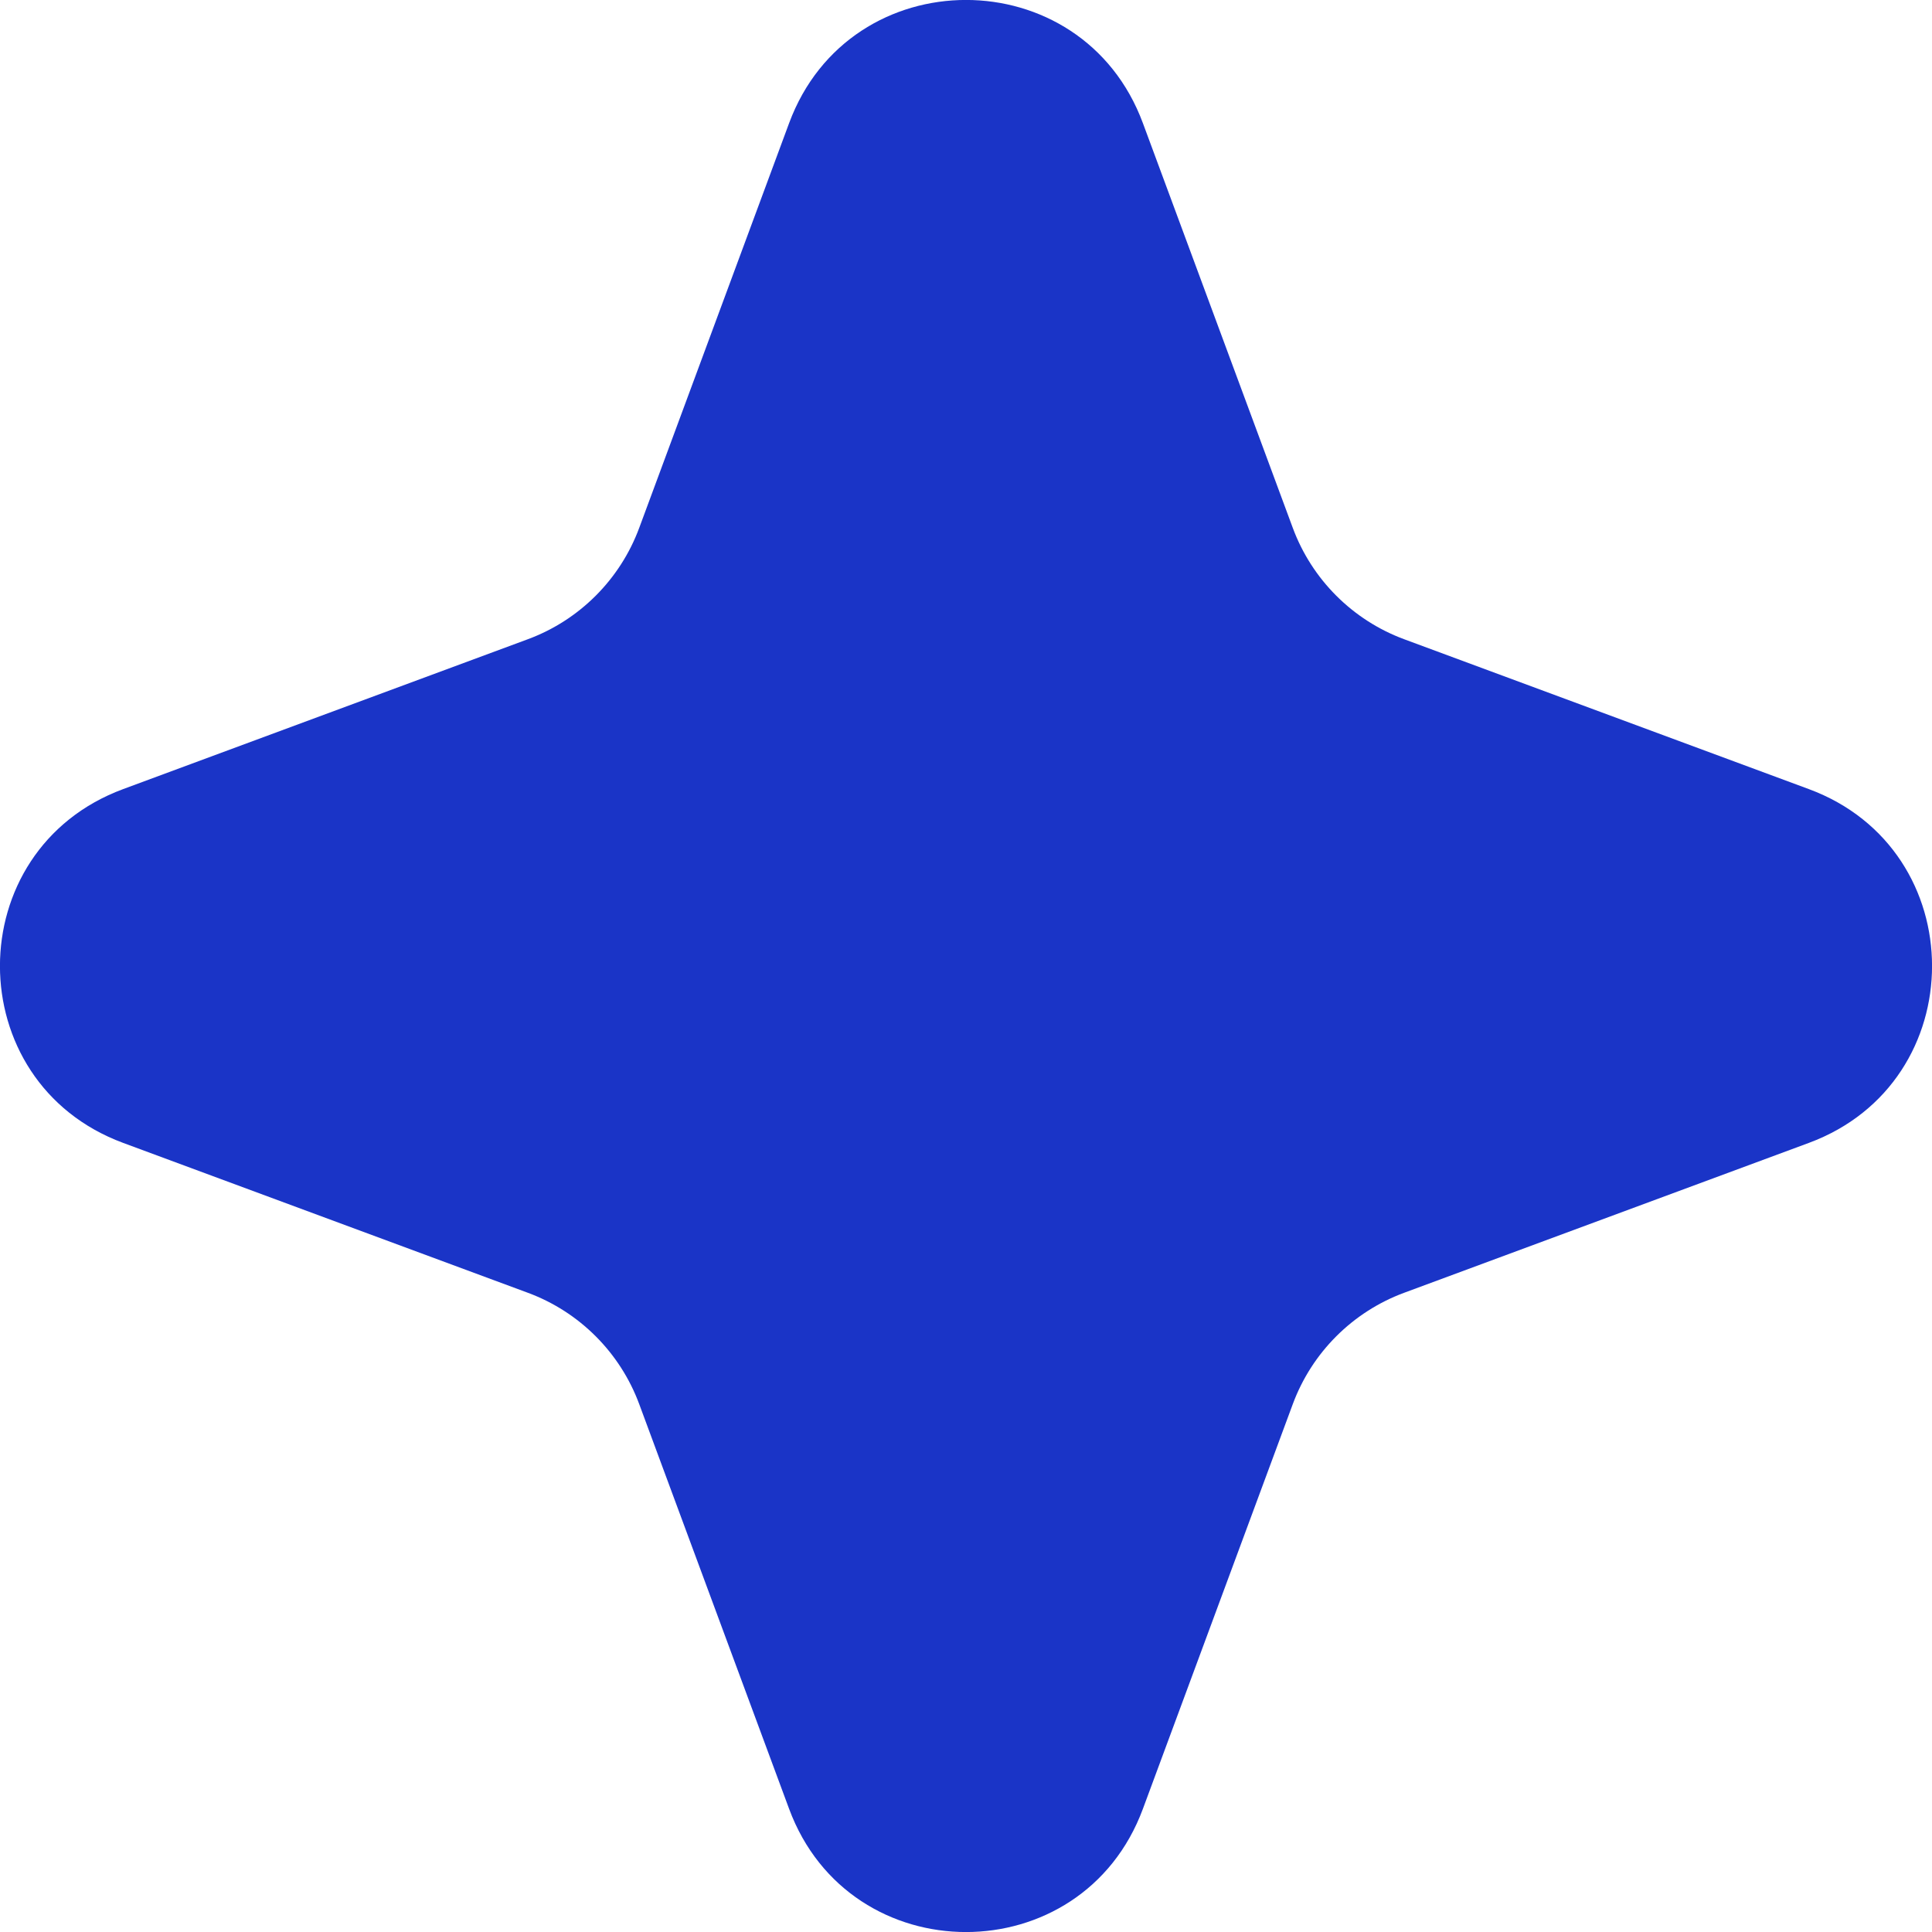
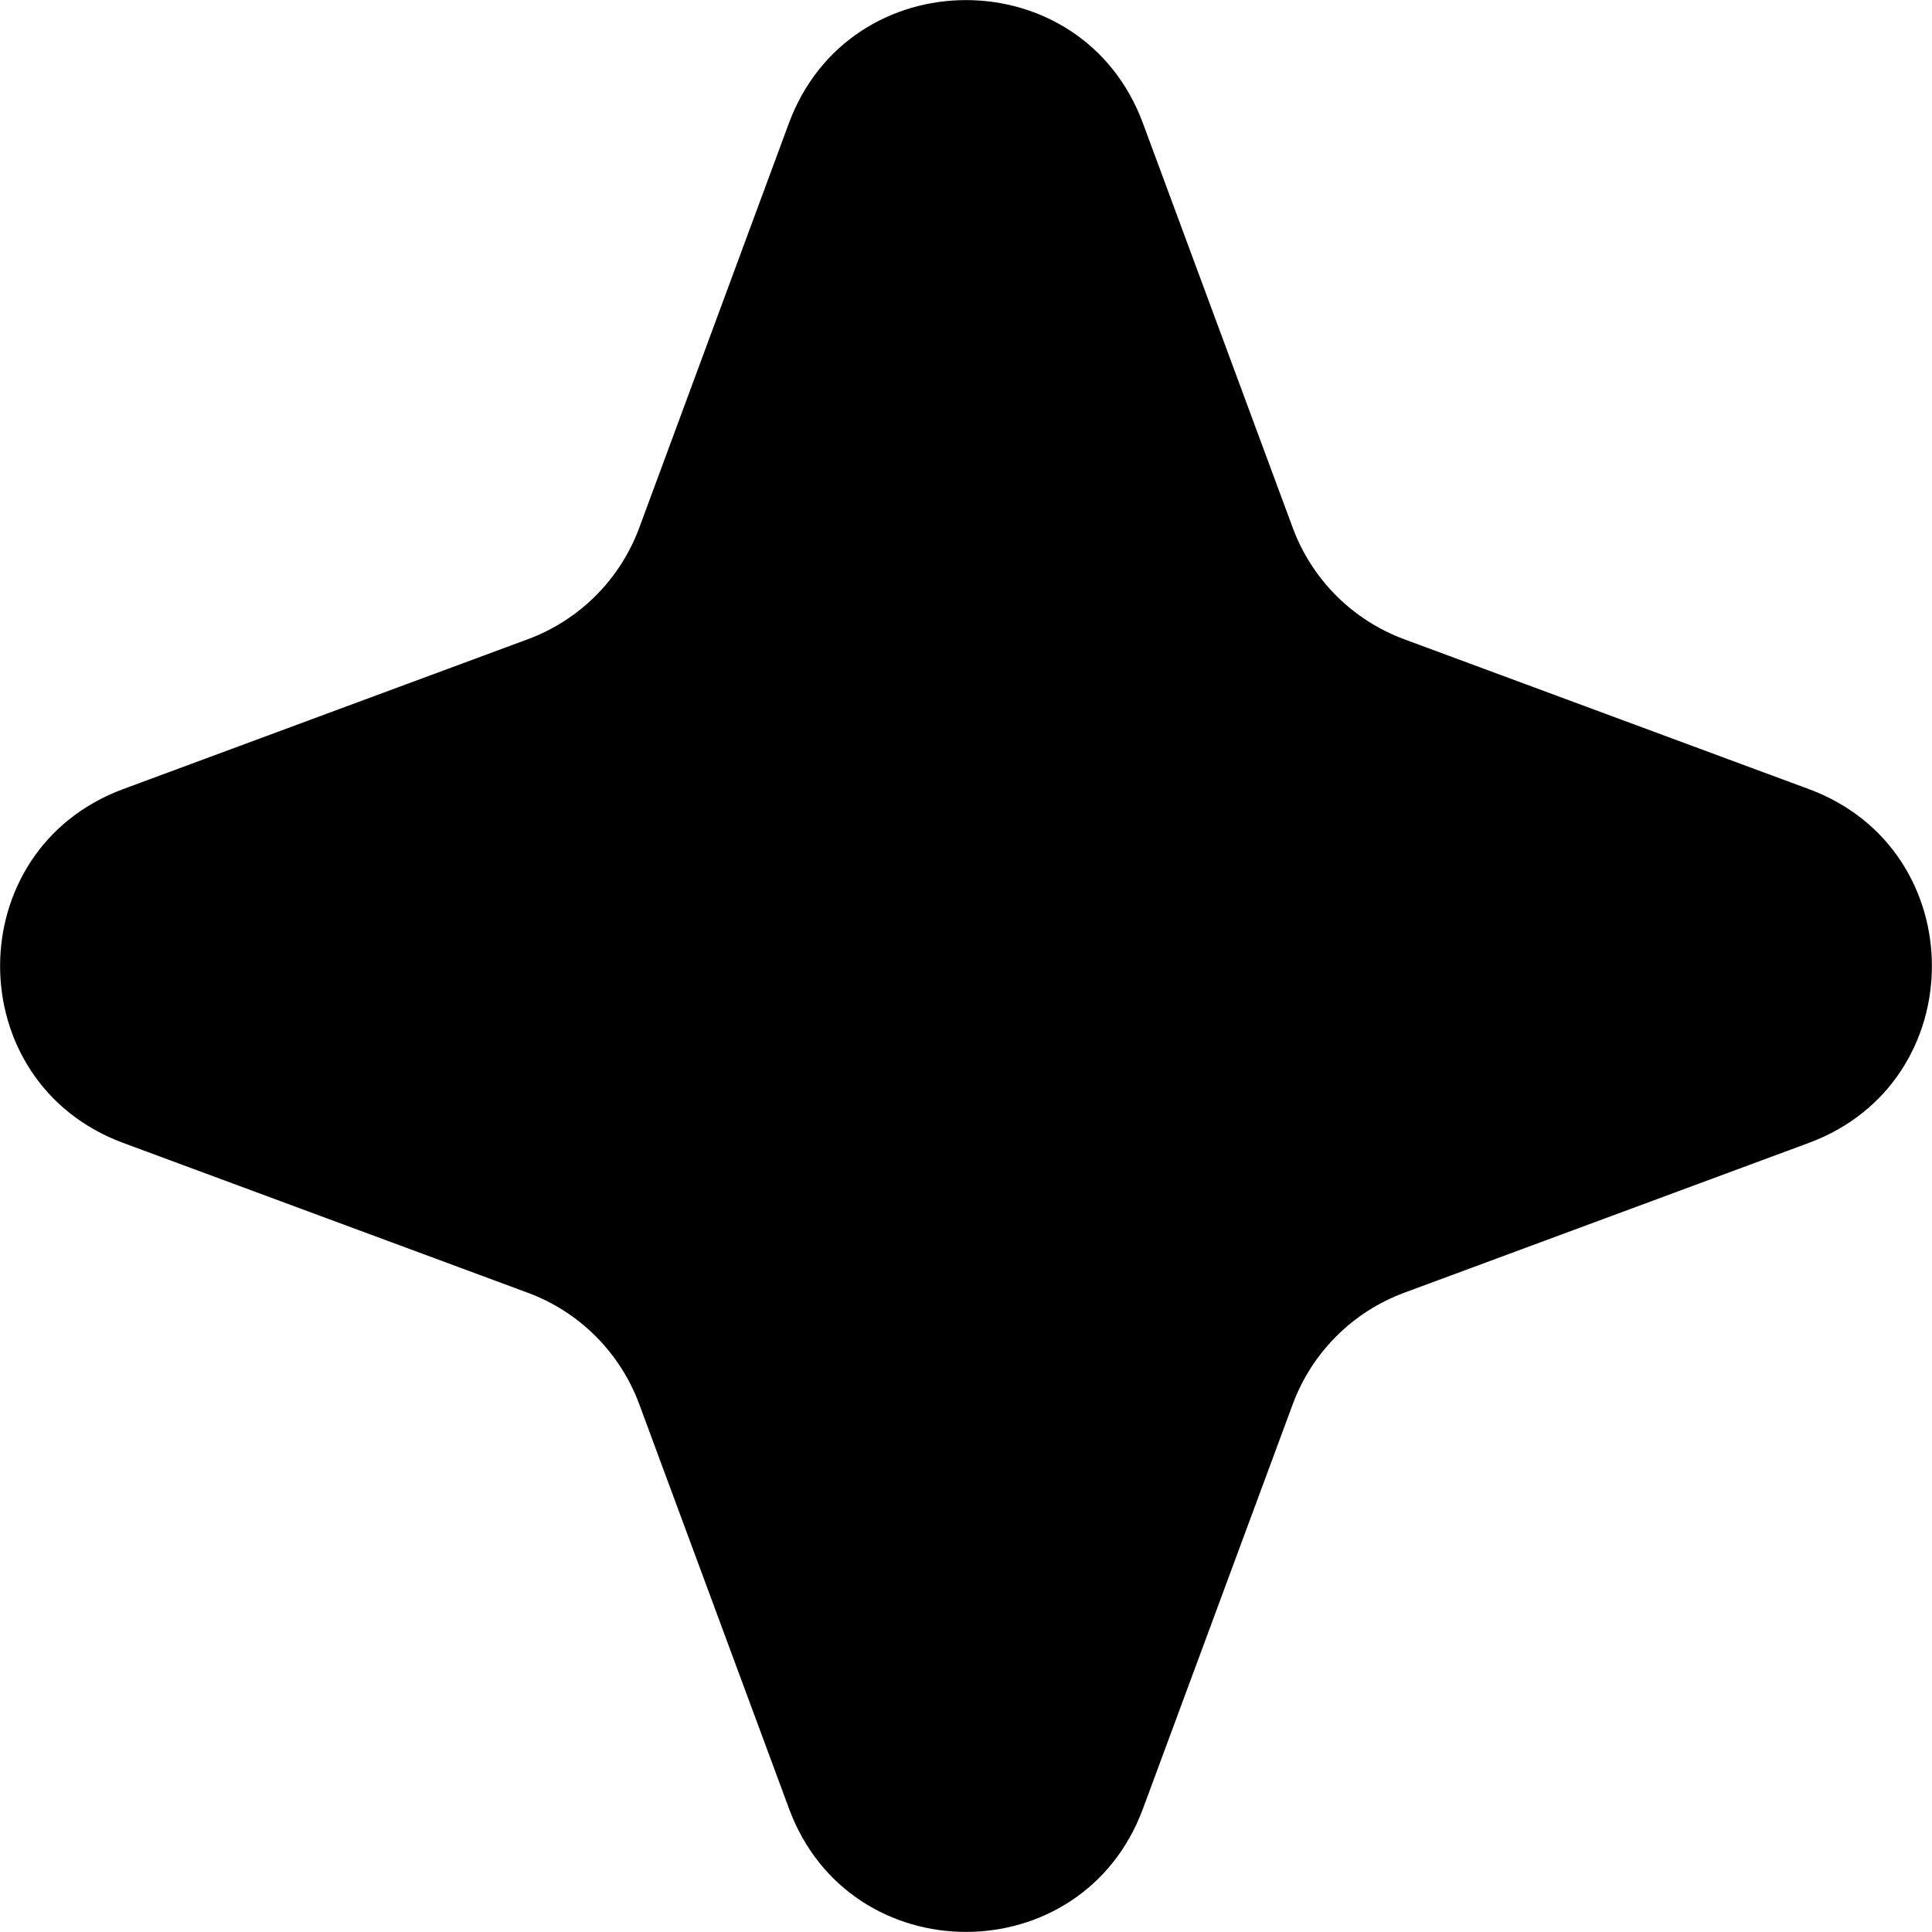
- <svg xmlns="http://www.w3.org/2000/svg" width="10.237" height="10.237" viewBox="0 0 10.237 10.237" fill="none">
-   <path id="Star 2" d="M4.181 0.653C4.503 -0.218 5.734 -0.218 6.056 0.653L6.85 2.797C6.951 3.07 7.167 3.286 7.44 3.387L9.584 4.181C10.455 4.503 10.455 5.734 9.584 6.056L7.44 6.85C7.167 6.951 6.951 7.167 6.85 7.44L6.056 9.584C5.734 10.455 4.503 10.455 4.181 9.584L3.387 7.44C3.286 7.167 3.07 6.951 2.797 6.85L0.653 6.056C-0.218 5.734 -0.218 4.503 0.653 4.181L2.797 3.387C3.07 3.286 3.286 3.07 3.387 2.797L4.181 0.653Z" fill="#1A34C7" />
+ <svg xmlns="http://www.w3.org/2000/svg" width="10.237" height="10.237" fill="none" viewBox="0 0 10.237 10.237">
+   <path fill="currentColor" d="M4.18.653c.323-.87 1.554-.87 1.876 0l.794 2.144a1 1 0 0 0 .59.59l2.144.794c.87.322.87 1.553 0 1.875L7.44 6.85a1 1 0 0 0-.59.59l-.794 2.144c-.322.87-1.553.87-1.875 0L3.387 7.44a1 1 0 0 0-.59-.59L.653 6.056c-.87-.322-.87-1.553 0-1.875l2.144-.794a1 1 0 0 0 .59-.59z" />
</svg>
